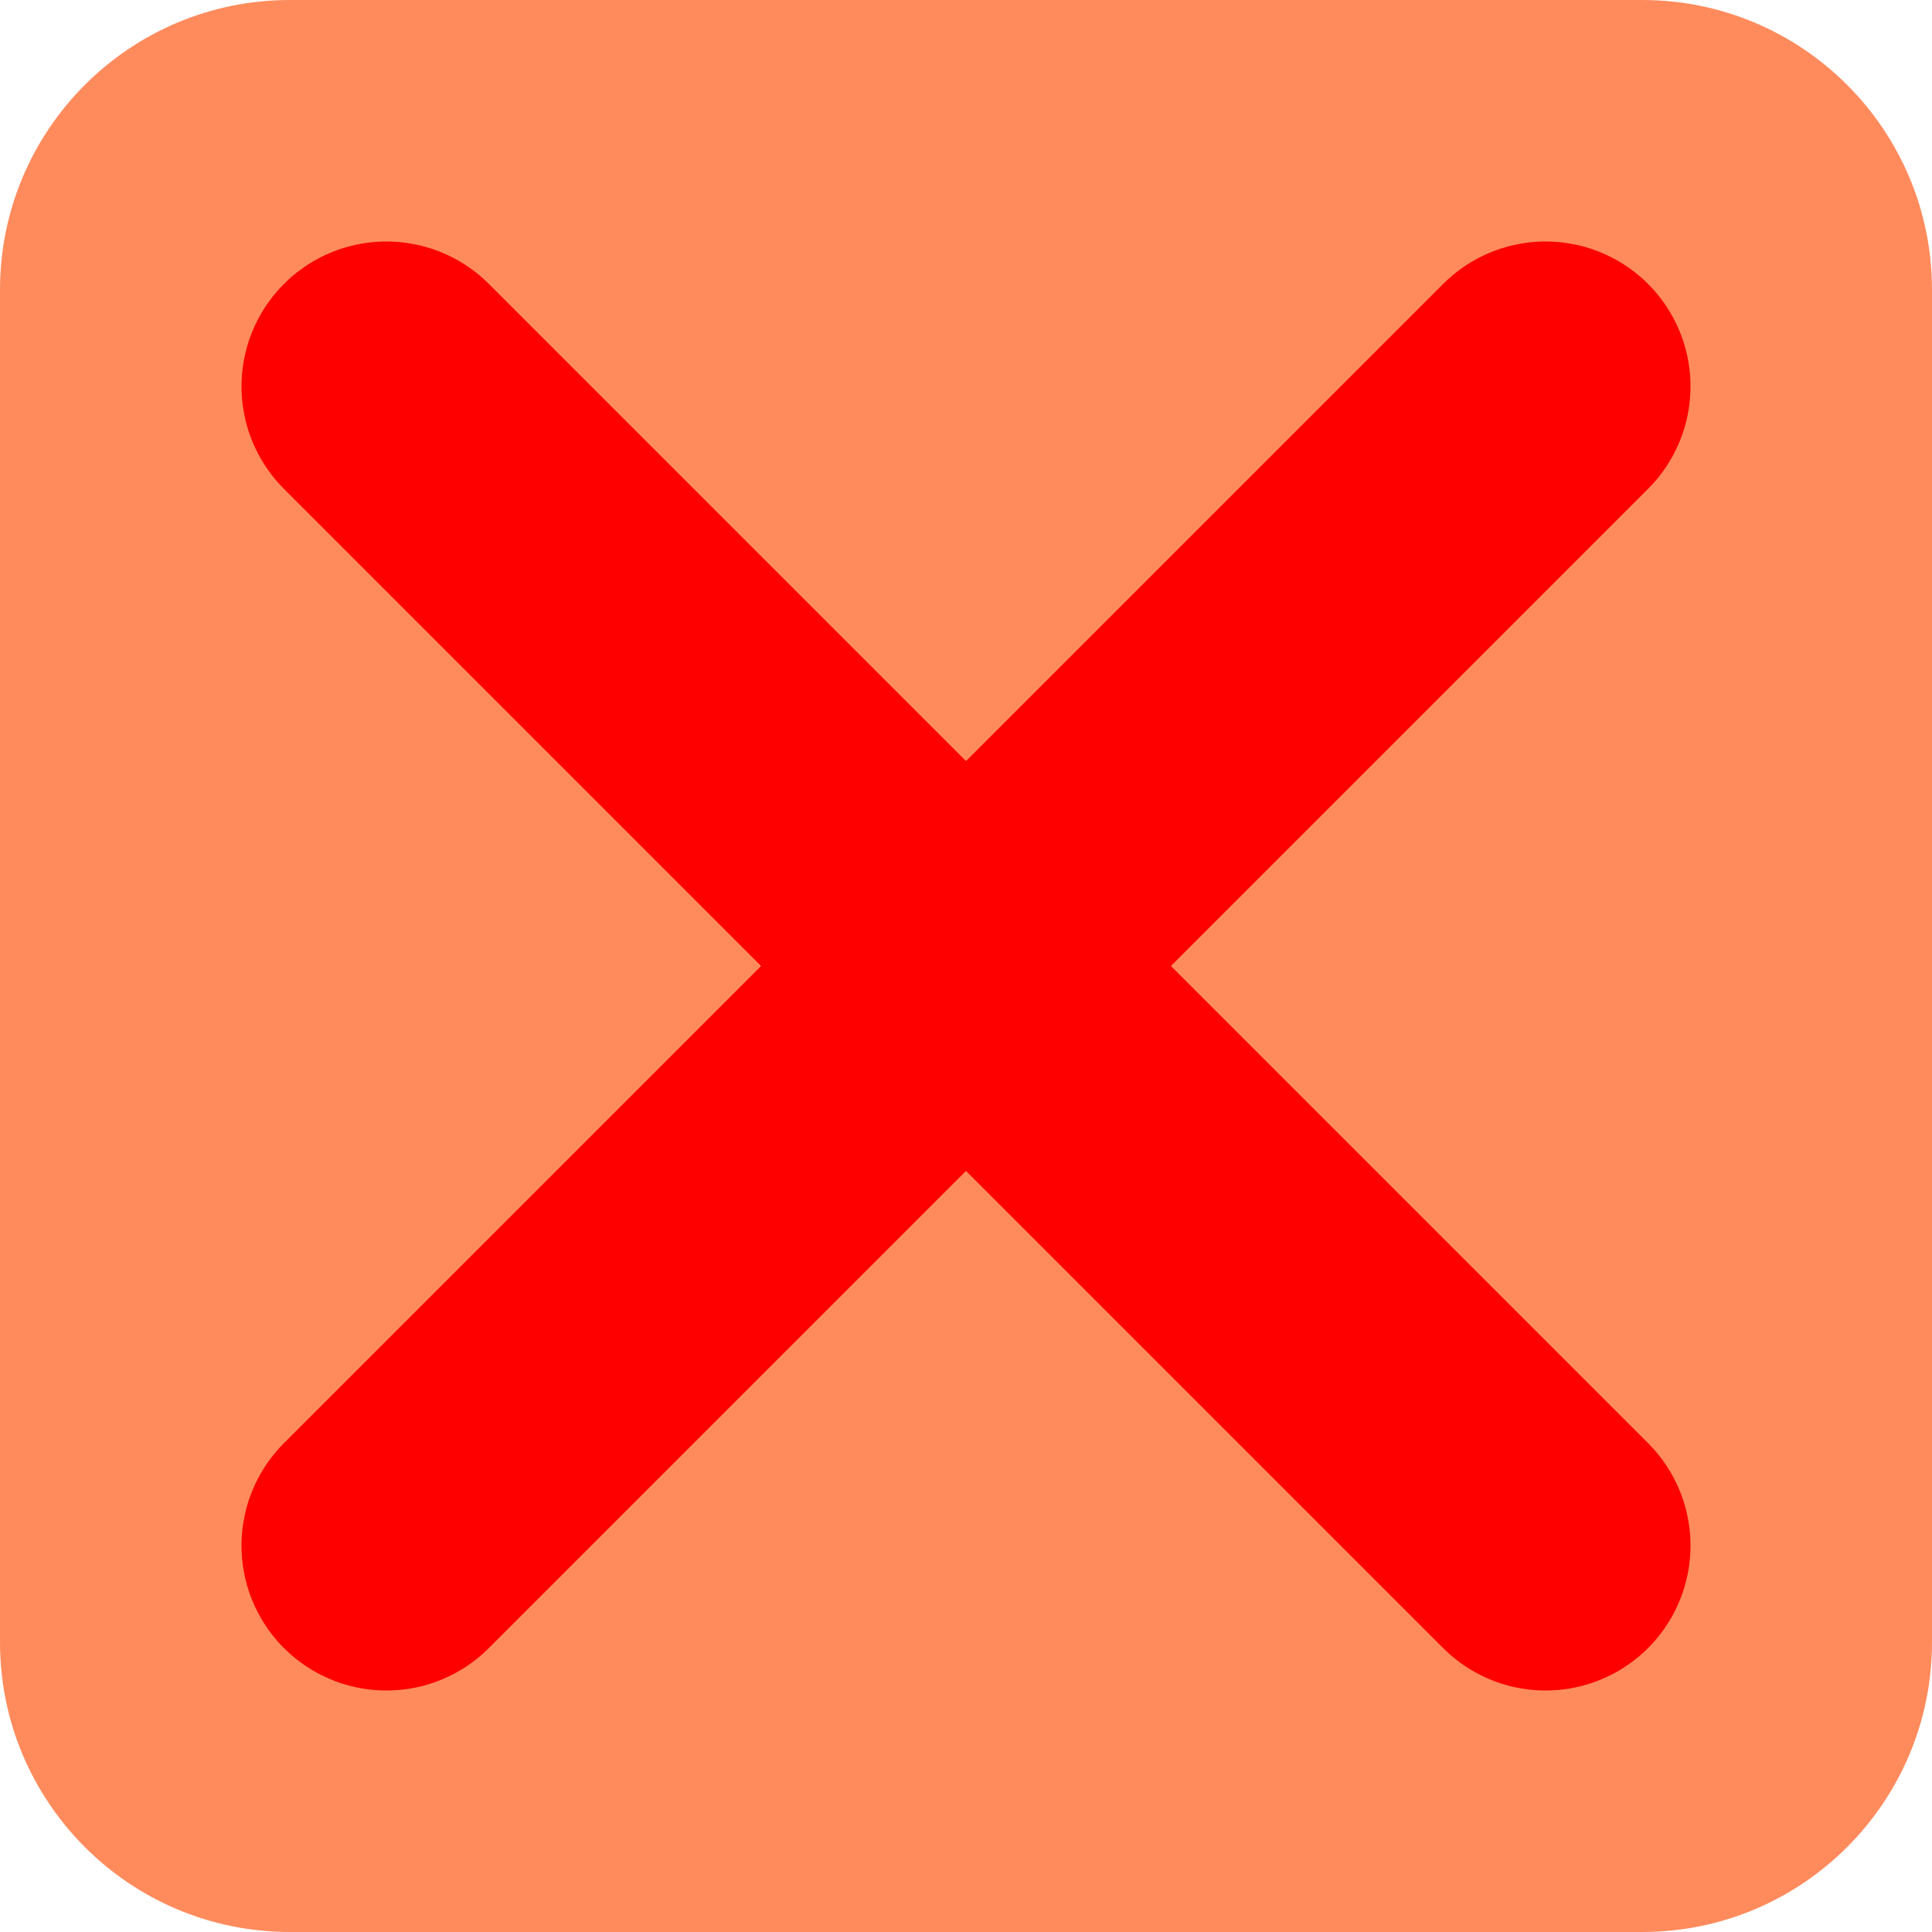
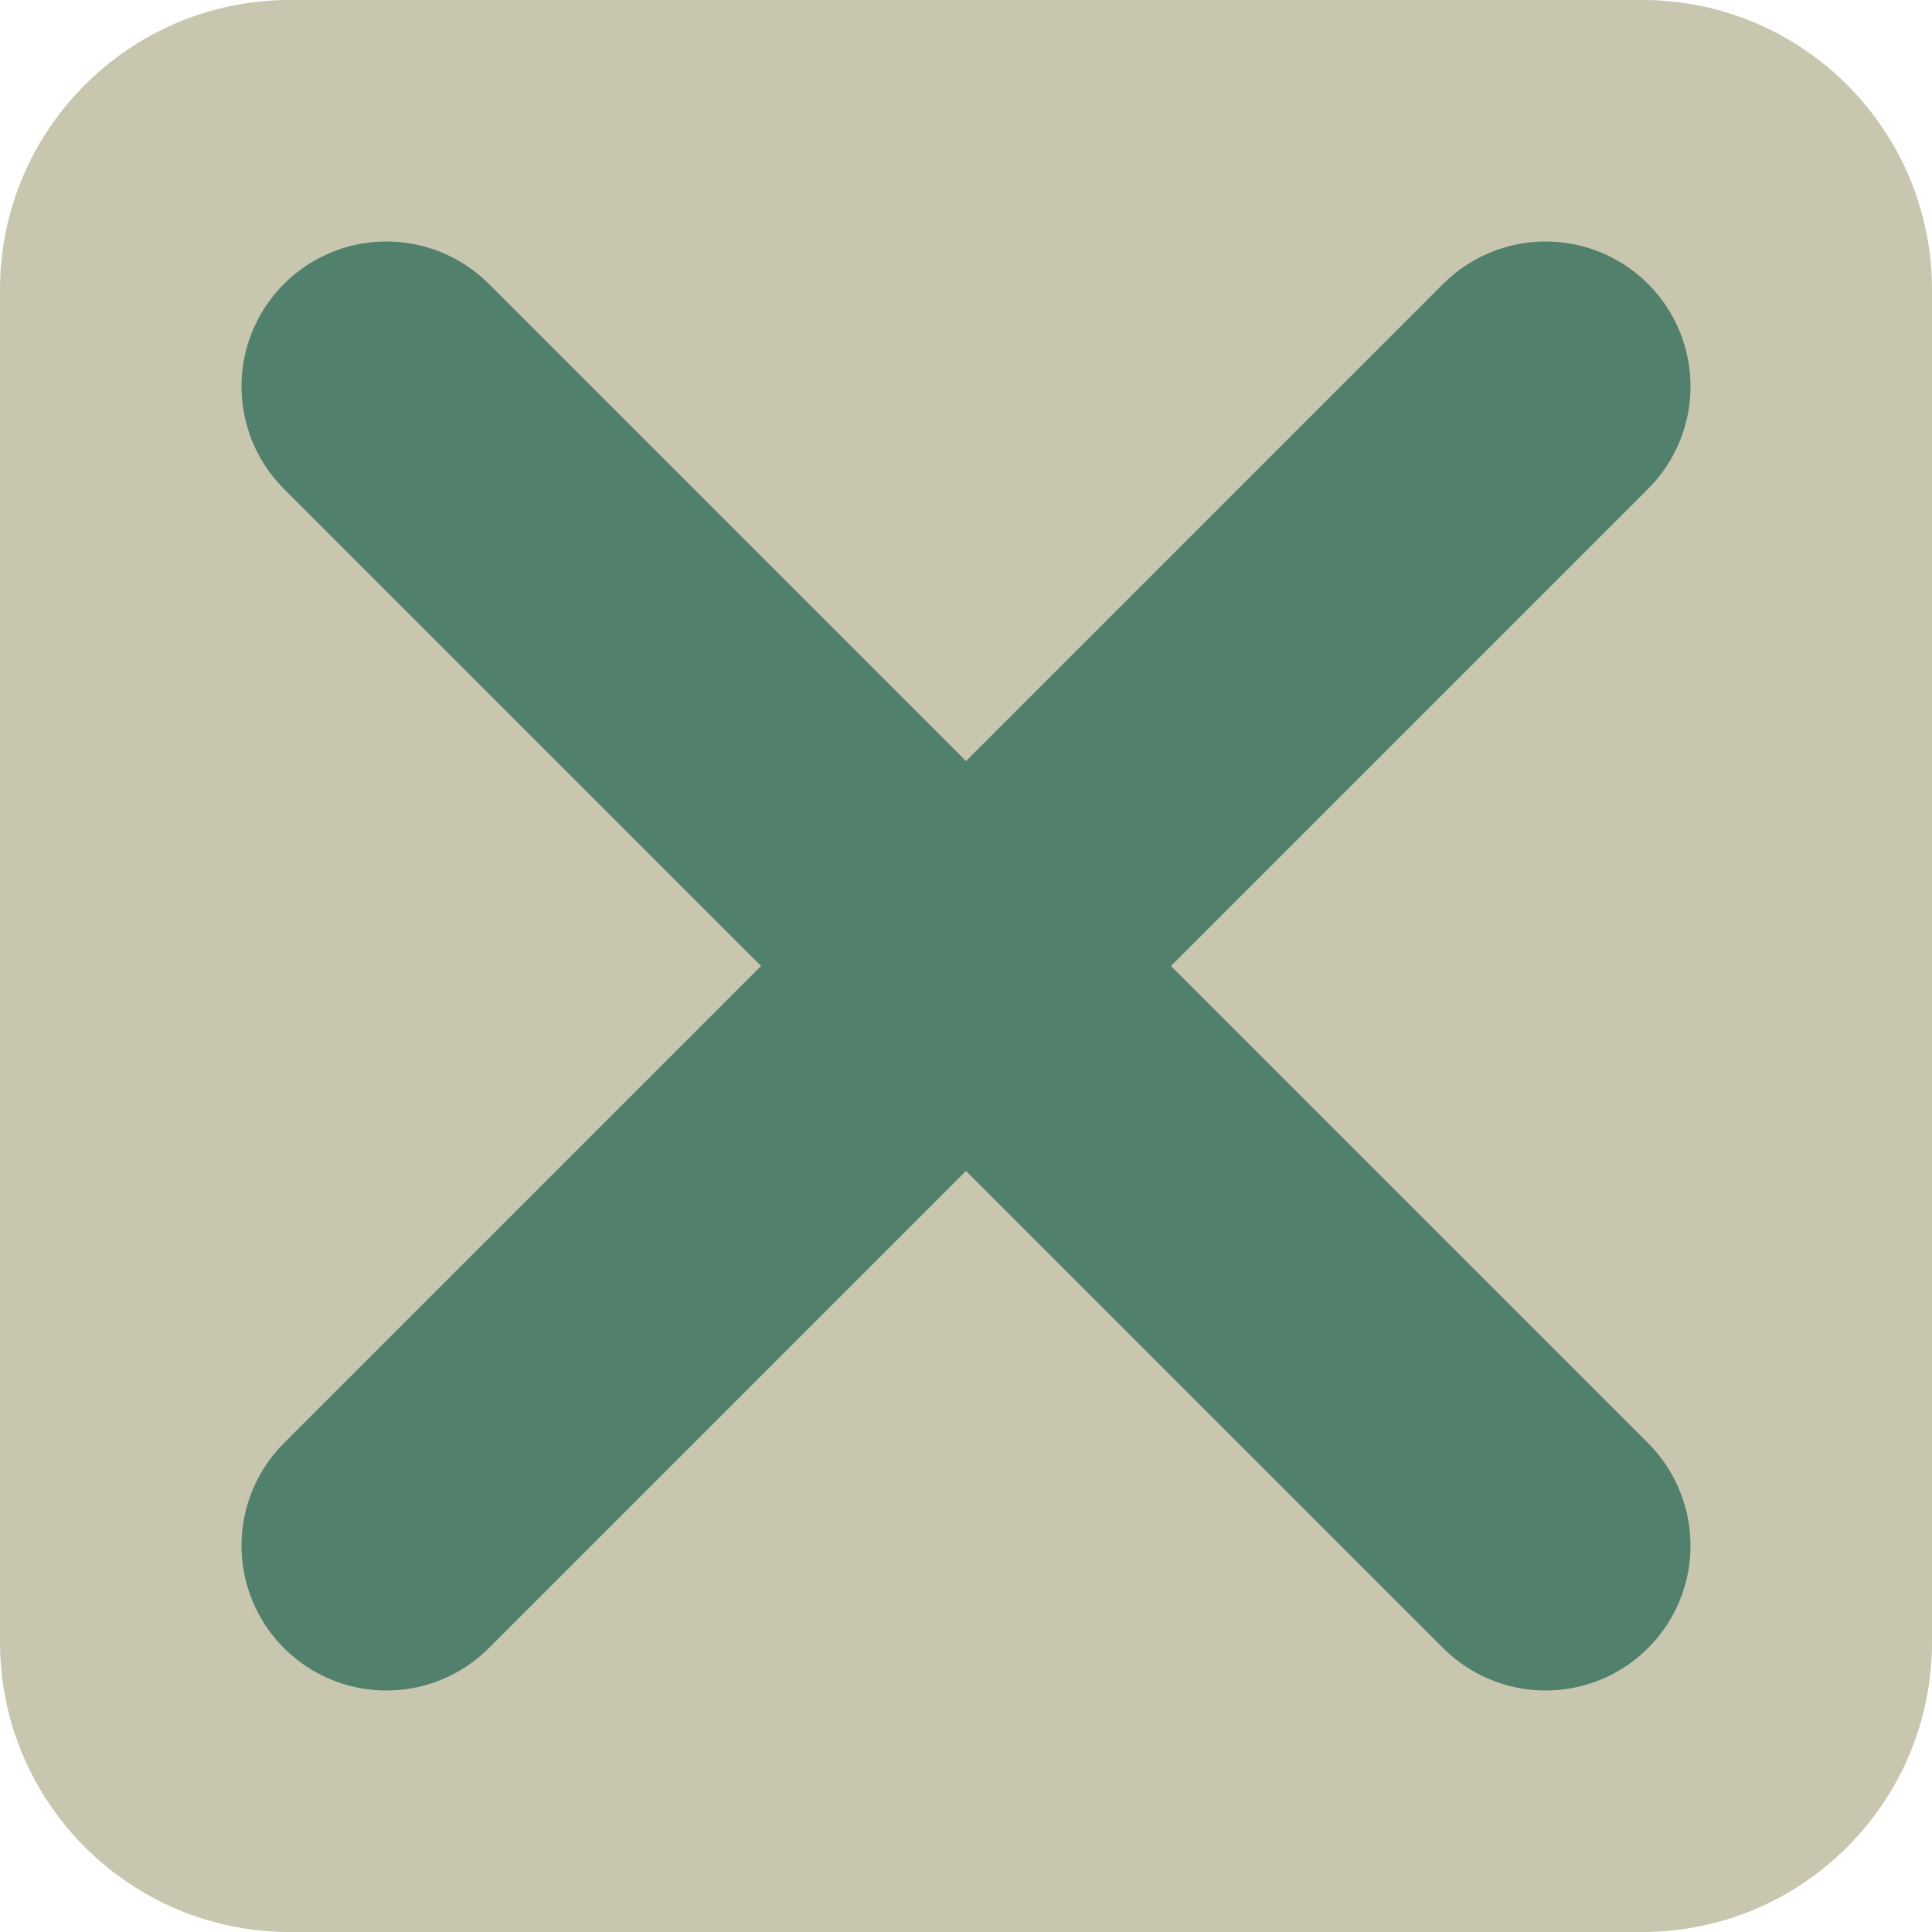
<svg xmlns="http://www.w3.org/2000/svg" width="100" height="100" viewBox="0 0 100 100">
-   <path d="M0,15         L0,85         A15,15 0 0,0 15,100         L85,100         A15,15 0 0,0 100,85         L100,15         A15,15 0 0,0 85,0         L15,0         A15,15 0 0,0 0,15         Z" fill="#ff8b5d" />
-   <line x1="20" y1="20" x2="80" y2="80" stroke="red" stroke-width="15" stroke-linecap="round" />
-   <line x1="20" y1="80" x2="80" y2="20" stroke="red" stroke-width="15" stroke-linecap="round" />
+   <path d="M0,15         L0,85         A15,15 0 0,0 15,100         L85,100         A15,15 0 0,0 100,85         L100,15         A15,15 0 0,0 85,0         L15,0         A15,15 0 0,0 0,15         Z" fill="#C8C6AE" />
+   <line x1="20" y1="20" x2="80" y2="80" stroke="#51806C" stroke-width="15" stroke-linecap="round" />
+   <line x1="20" y1="80" x2="80" y2="20" stroke="#51806C" stroke-width="15" stroke-linecap="round" />
</svg>
